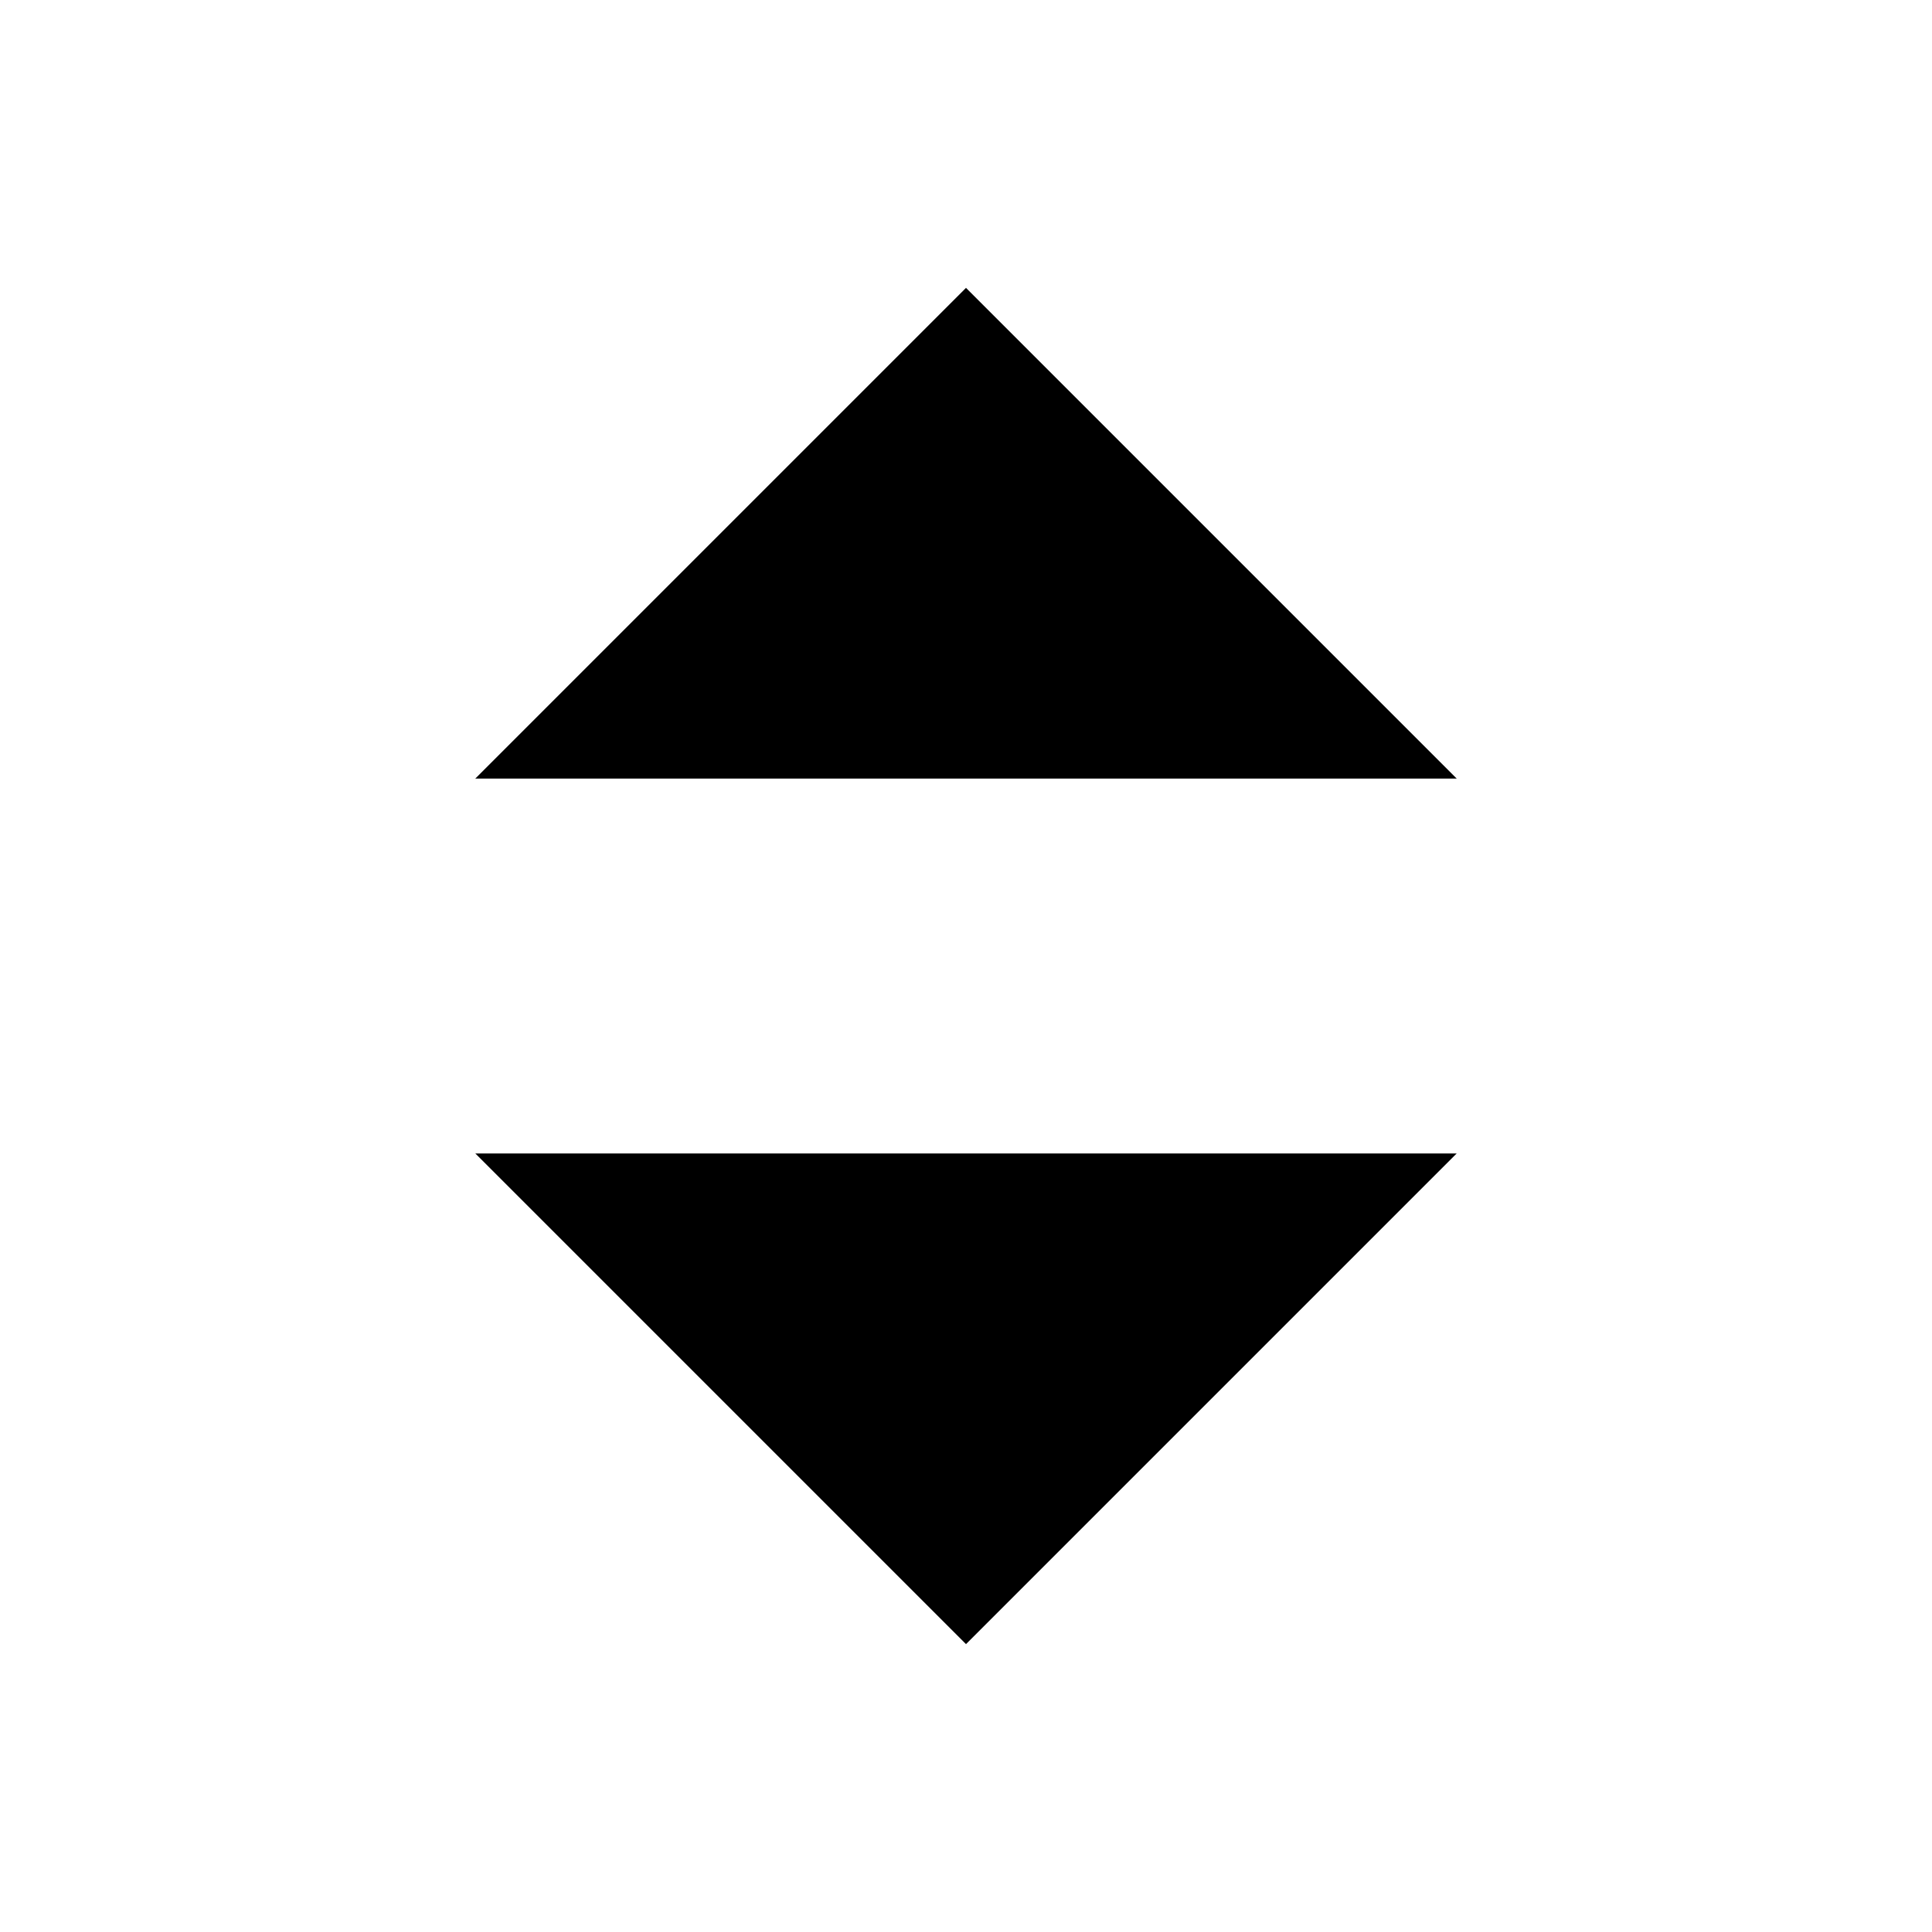
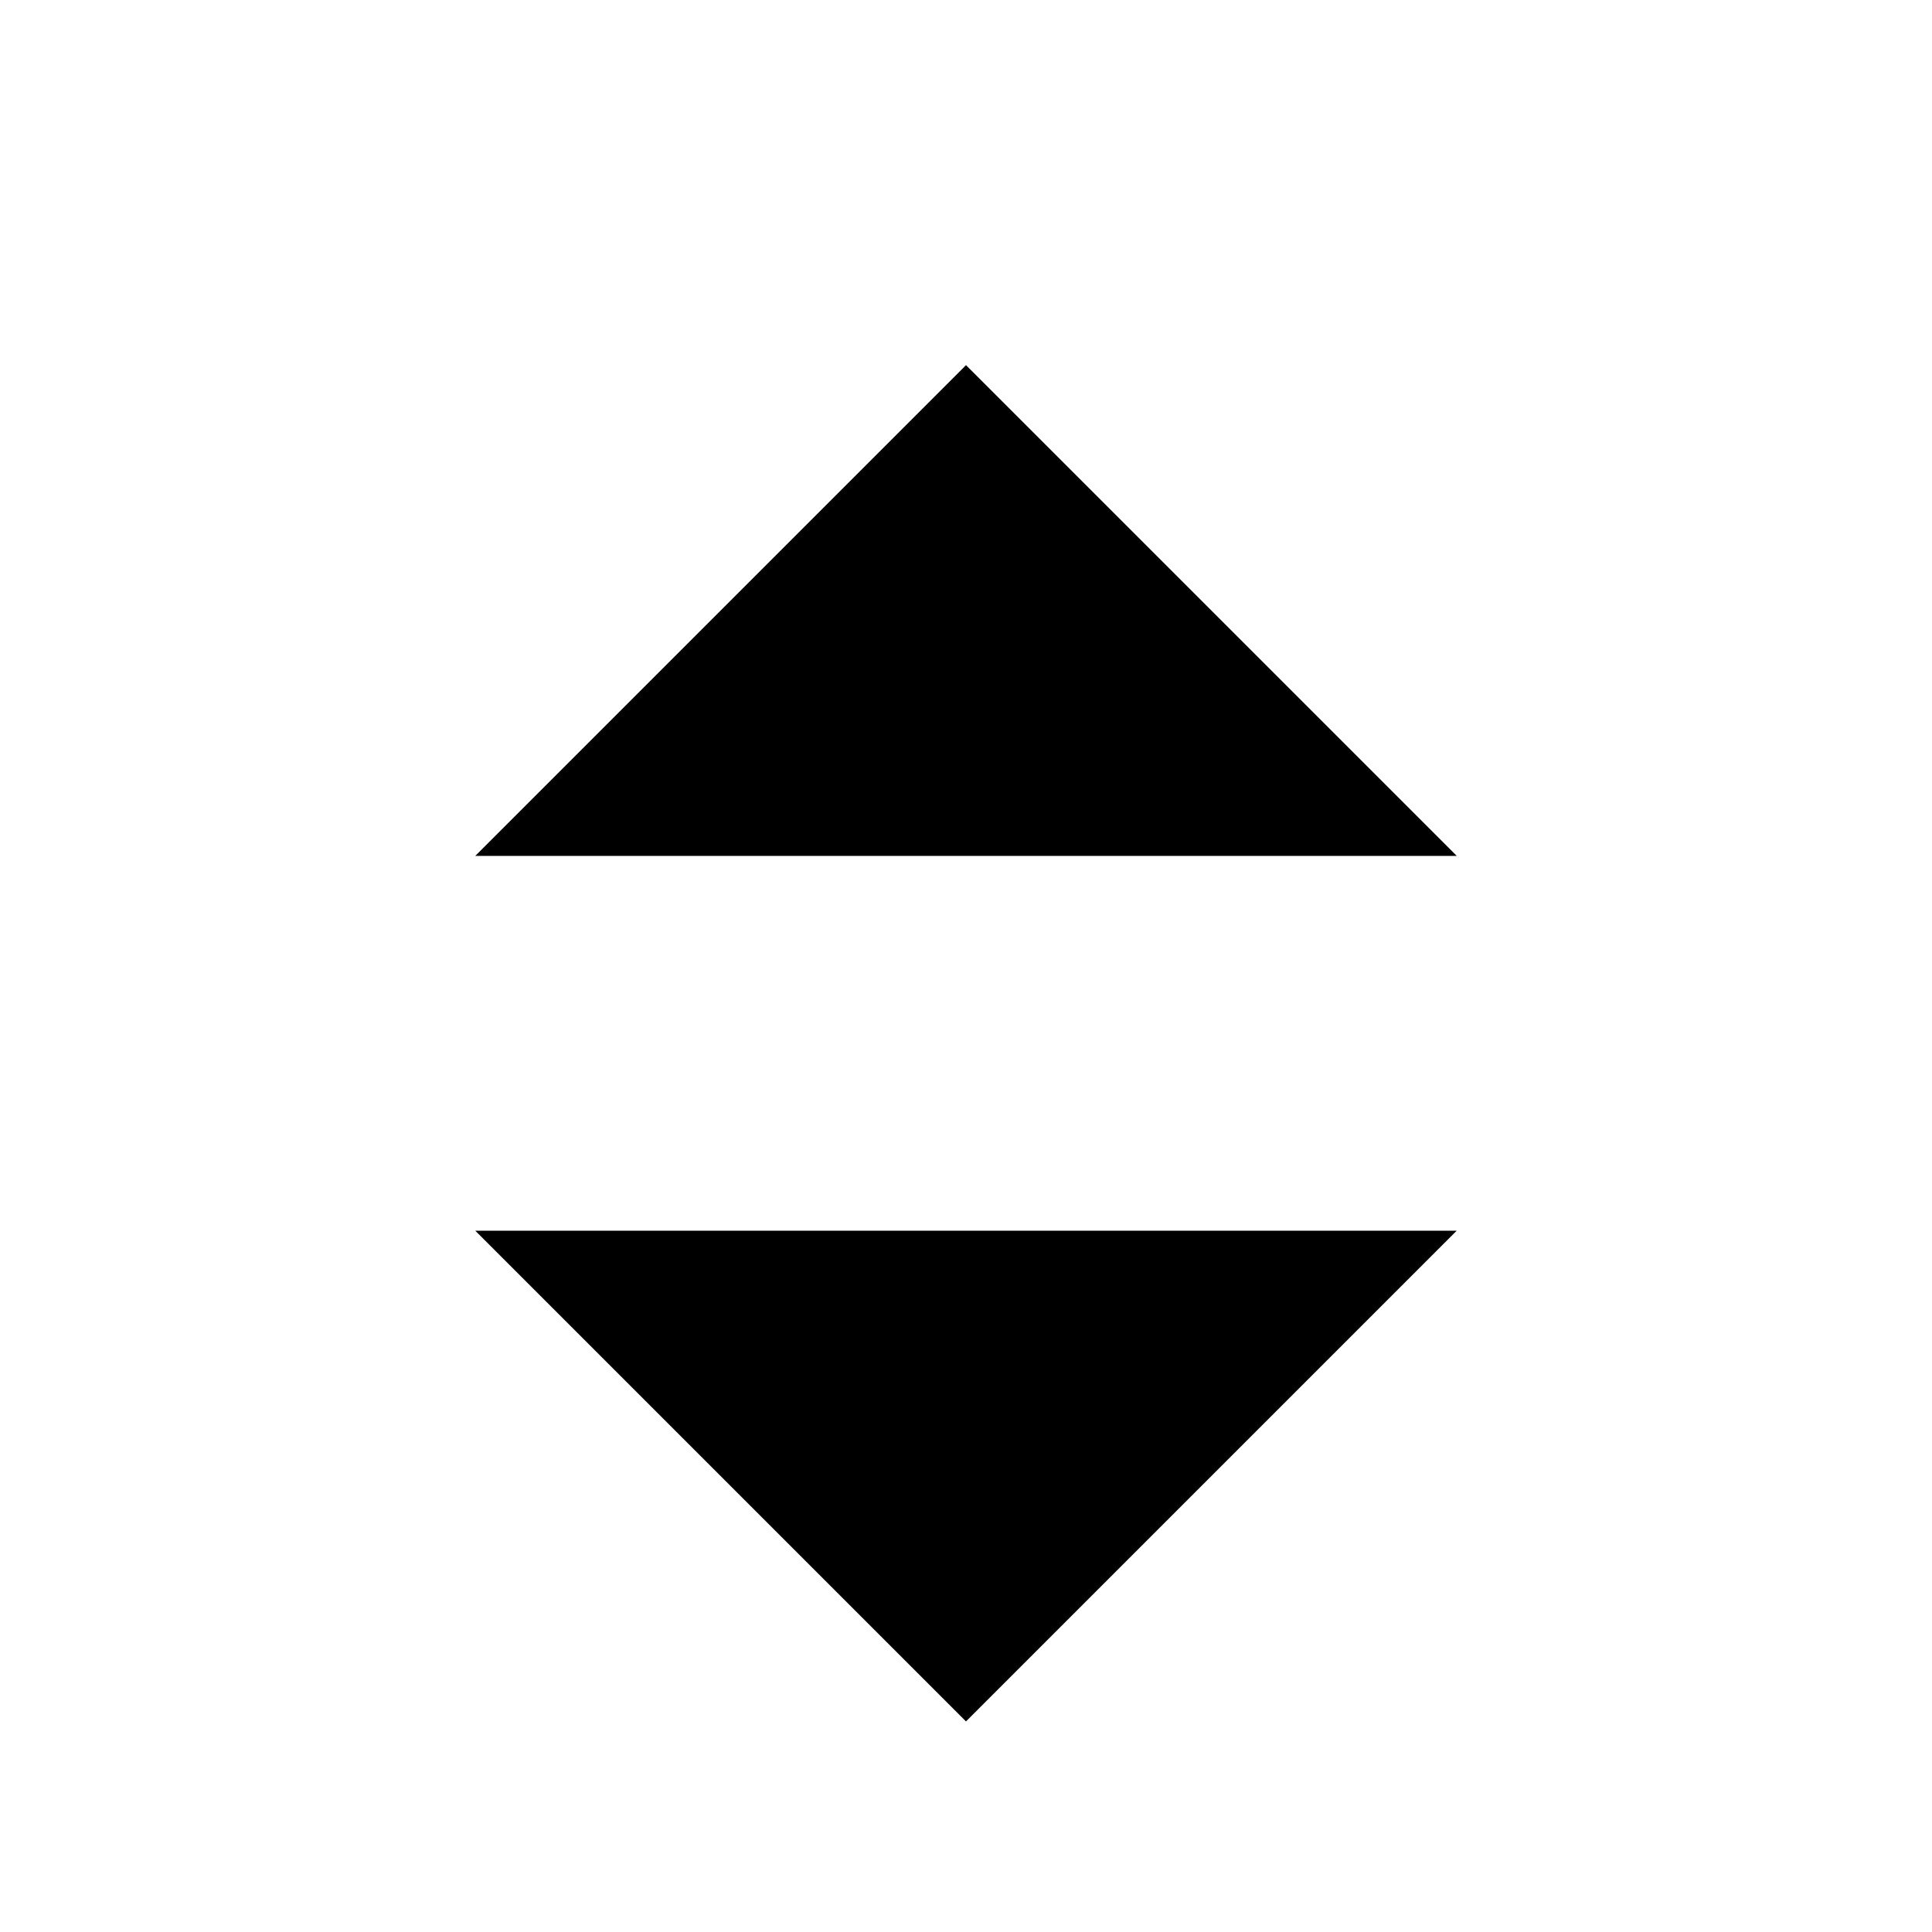
<svg xmlns="http://www.w3.org/2000/svg" version="1.1" id="Layer_1" x="0px" y="0px" width="100px" height="100px" viewBox="0 0 100 100" style="enable-background:new 0 0 100 100;" xml:space="preserve">
  <g>
-     <polygon points="24.6,40.3 50,14.9 75.4,40.3  " />
-     <polygon points="75.4,59.7 50,85.1 24.6,59.7  " />
+     <polygon points="24.6,44.3 50,18.9 75.4,44.3  " />
+     <polygon points="75.4,63.7 50,89.1 24.6,63.7  " />
  </g>
</svg>
